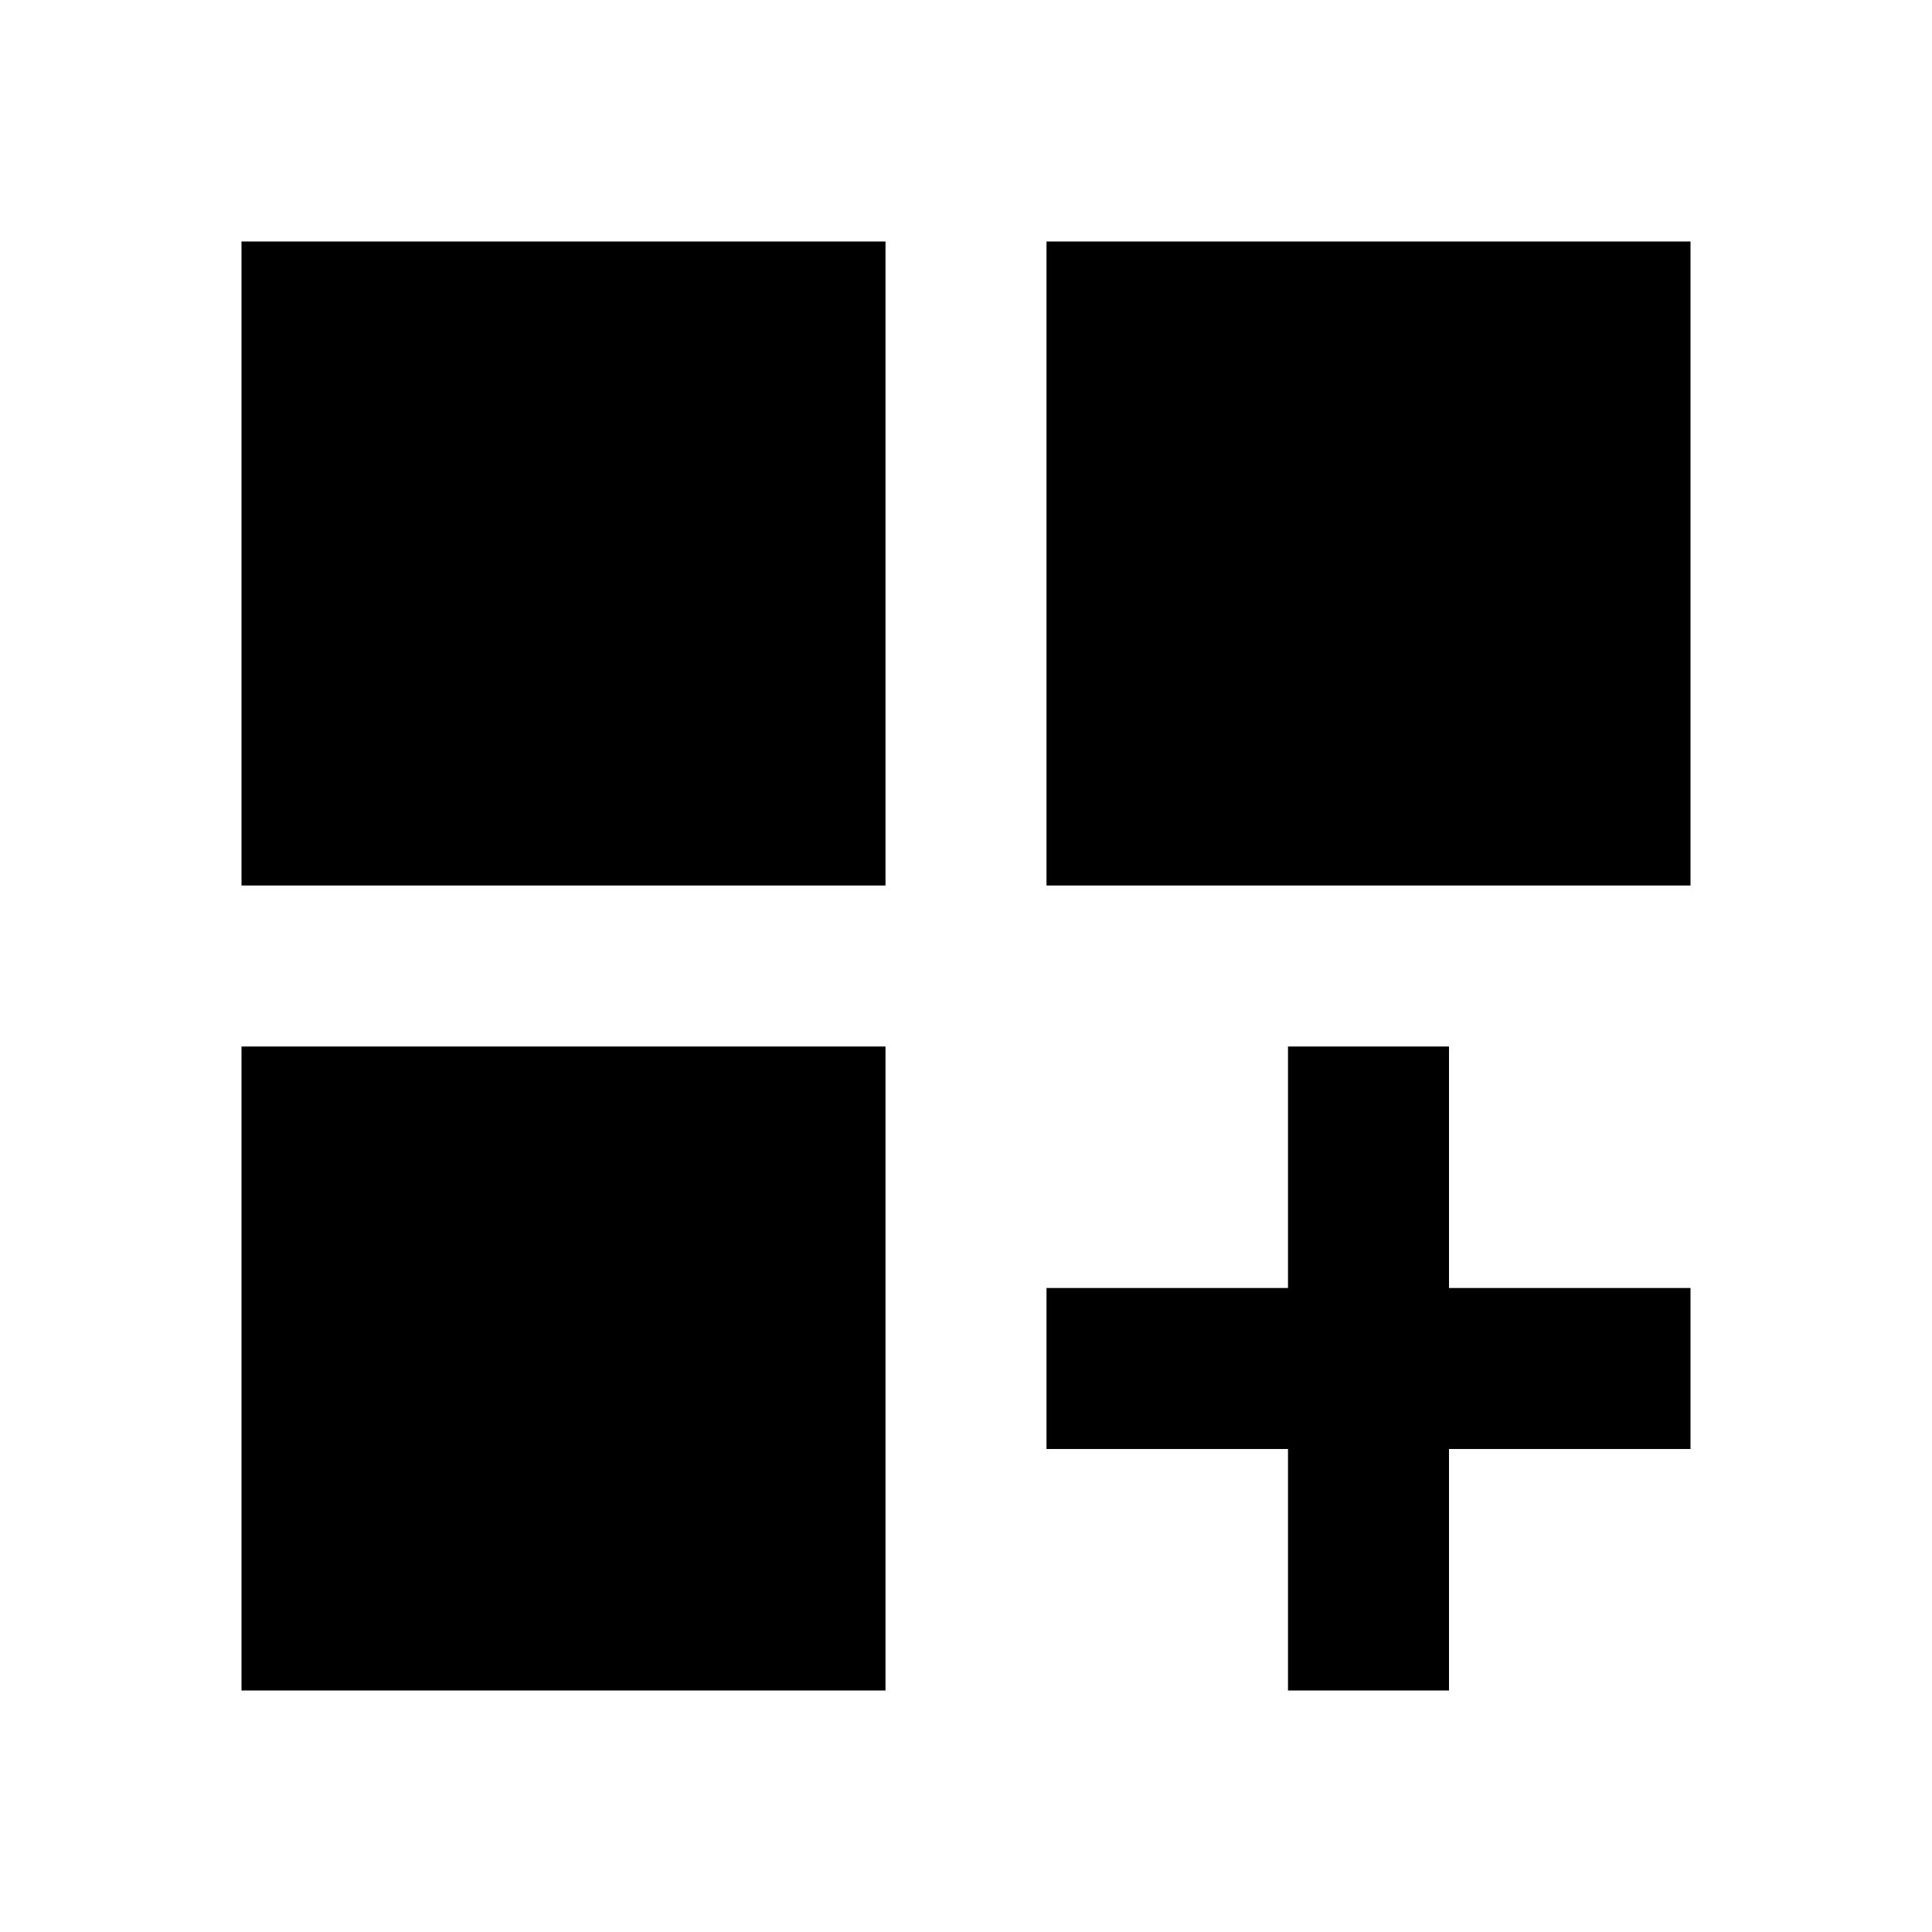
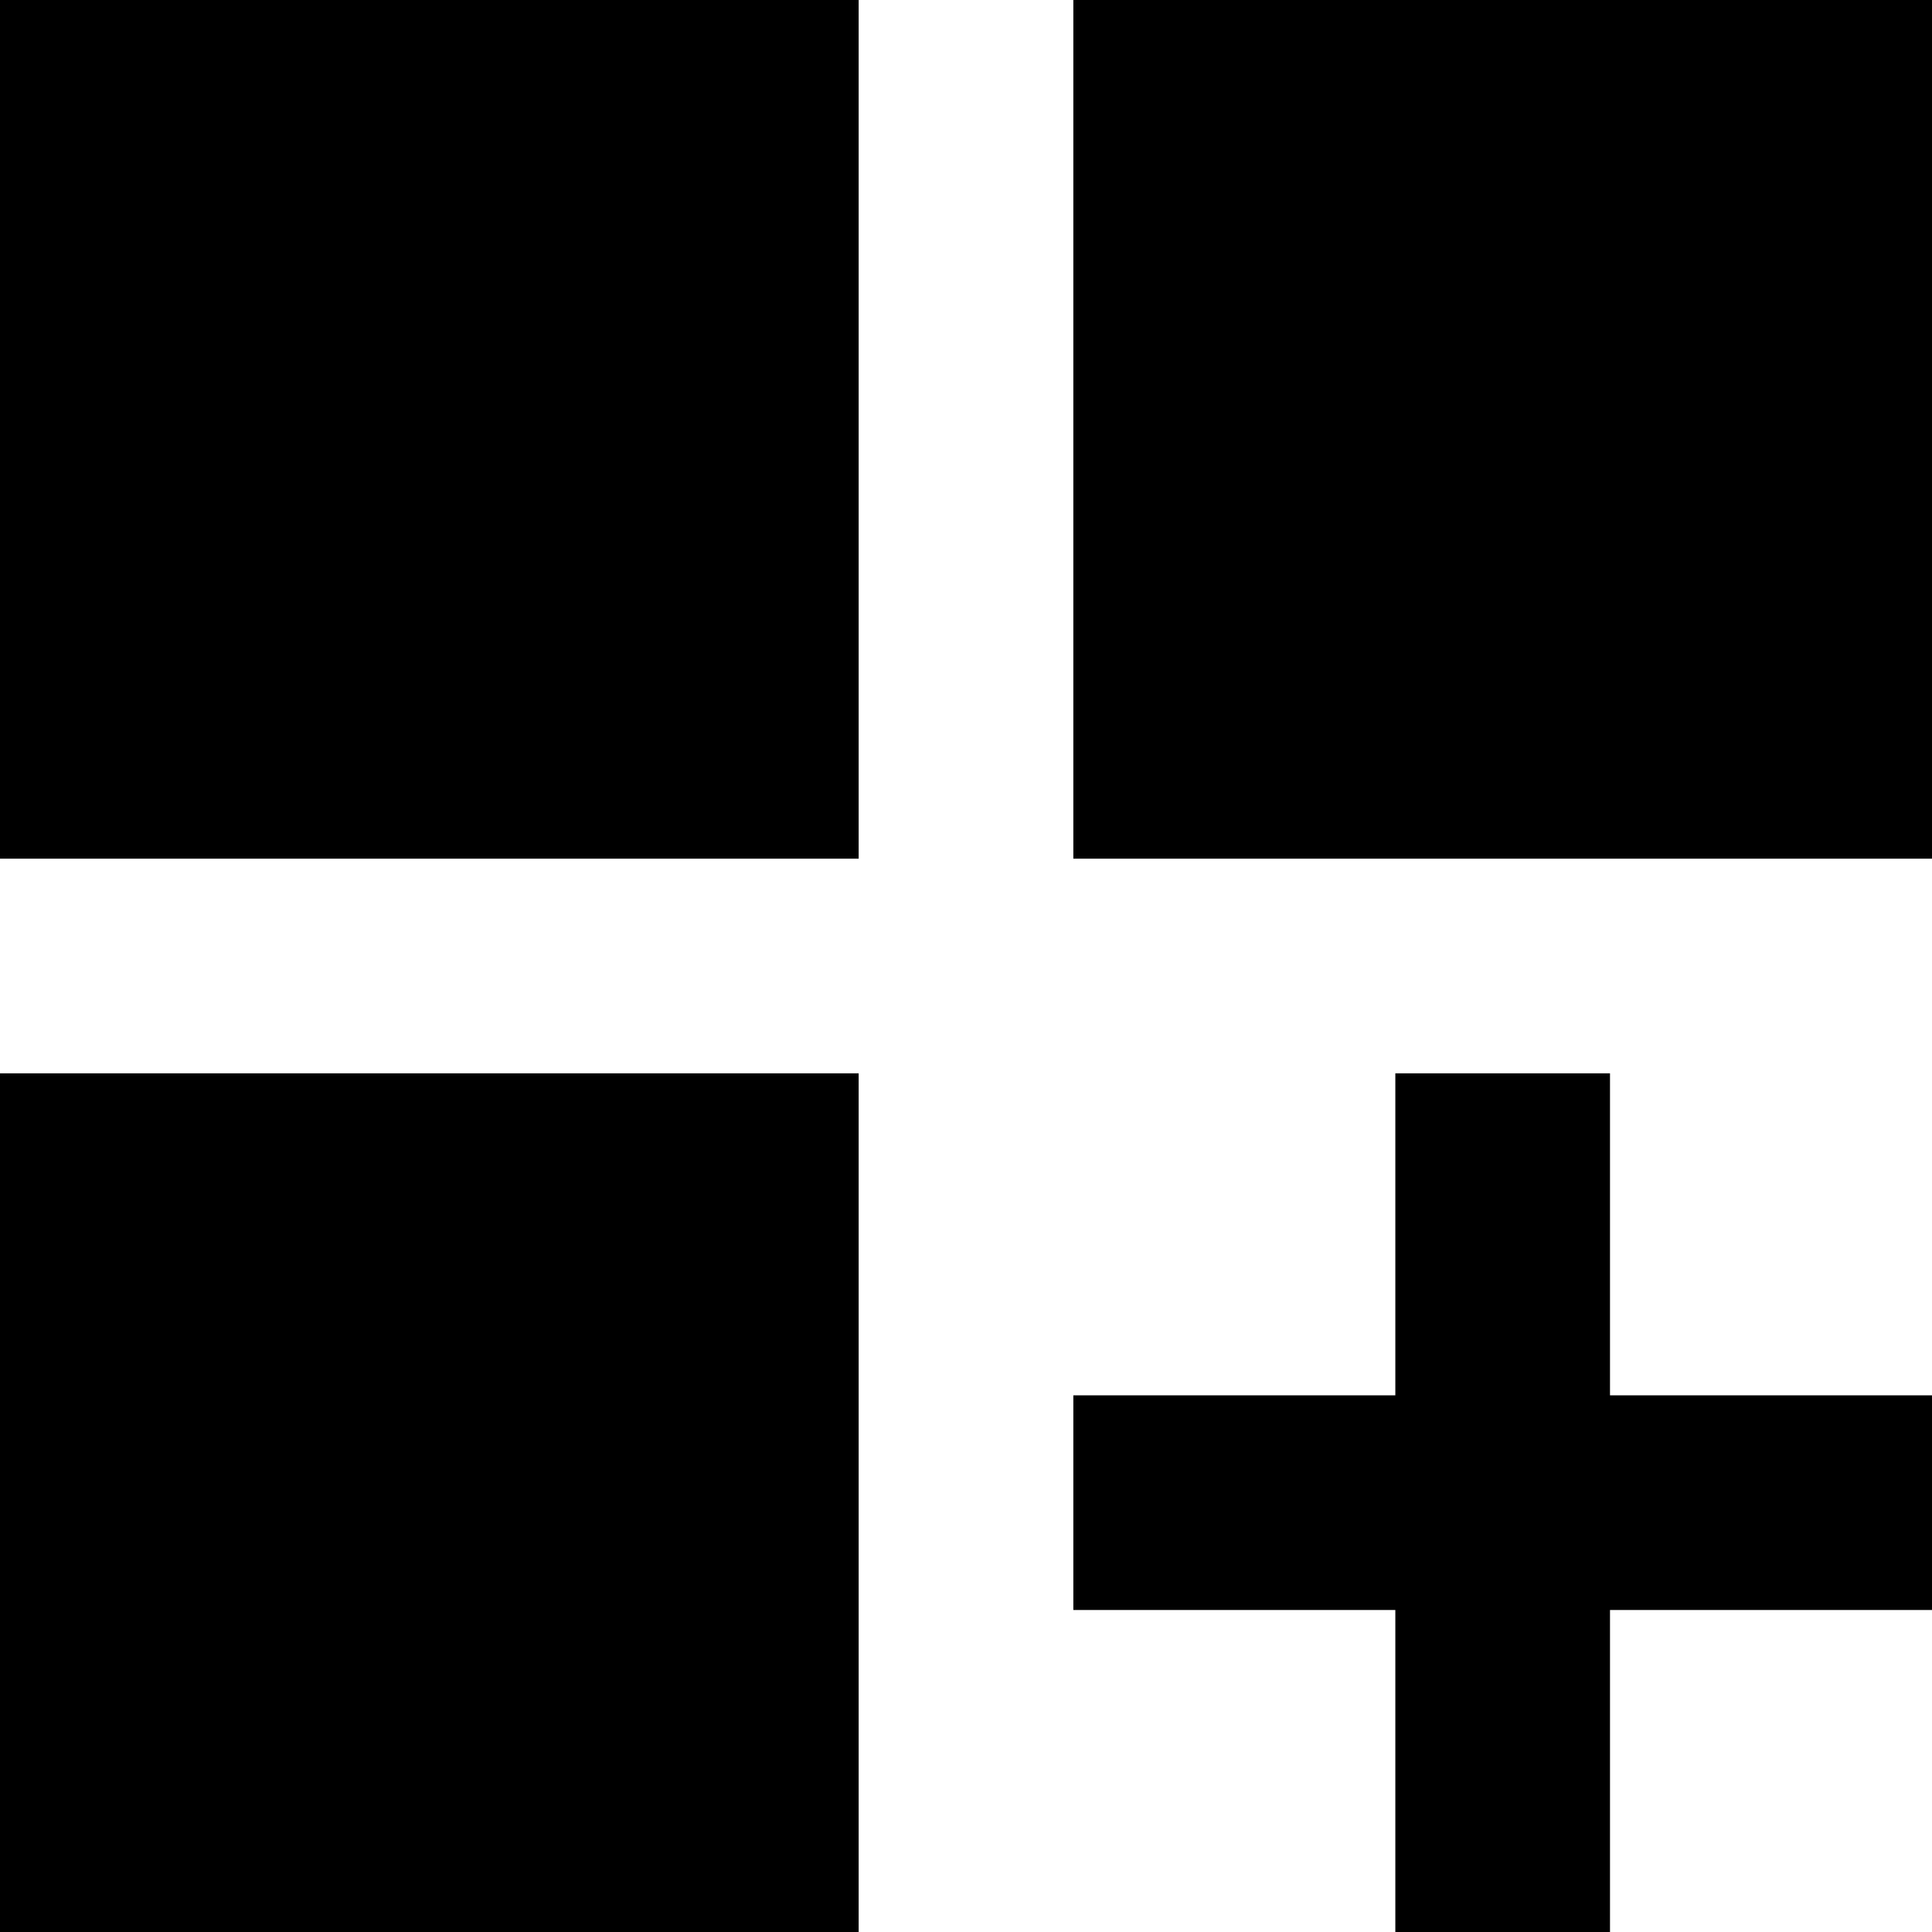
- <svg xmlns="http://www.w3.org/2000/svg" width="24" height="24" viewBox="0 0 24 24" fill="none">
-   <path d="M3 3H11V11H3V3ZM13 3H21V11H13V3ZM3 13H11V21H3V13ZM18 13H16V16H13V18H16V21H18V18H21V16H18V13Z" fill="black" />
+ <svg xmlns="http://www.w3.org/2000/svg" width="18" height="18" viewBox="0 0 18 18" fill="none">
+   <path id="icon-extensions" d="M0 0H8V8H0V0ZM10 0H18V8H10V0ZM0 10H8V18H0V10ZM15 10H13V13H10V15H13V18H15V15H18V13H15V10Z" fill="black" />
</svg>
